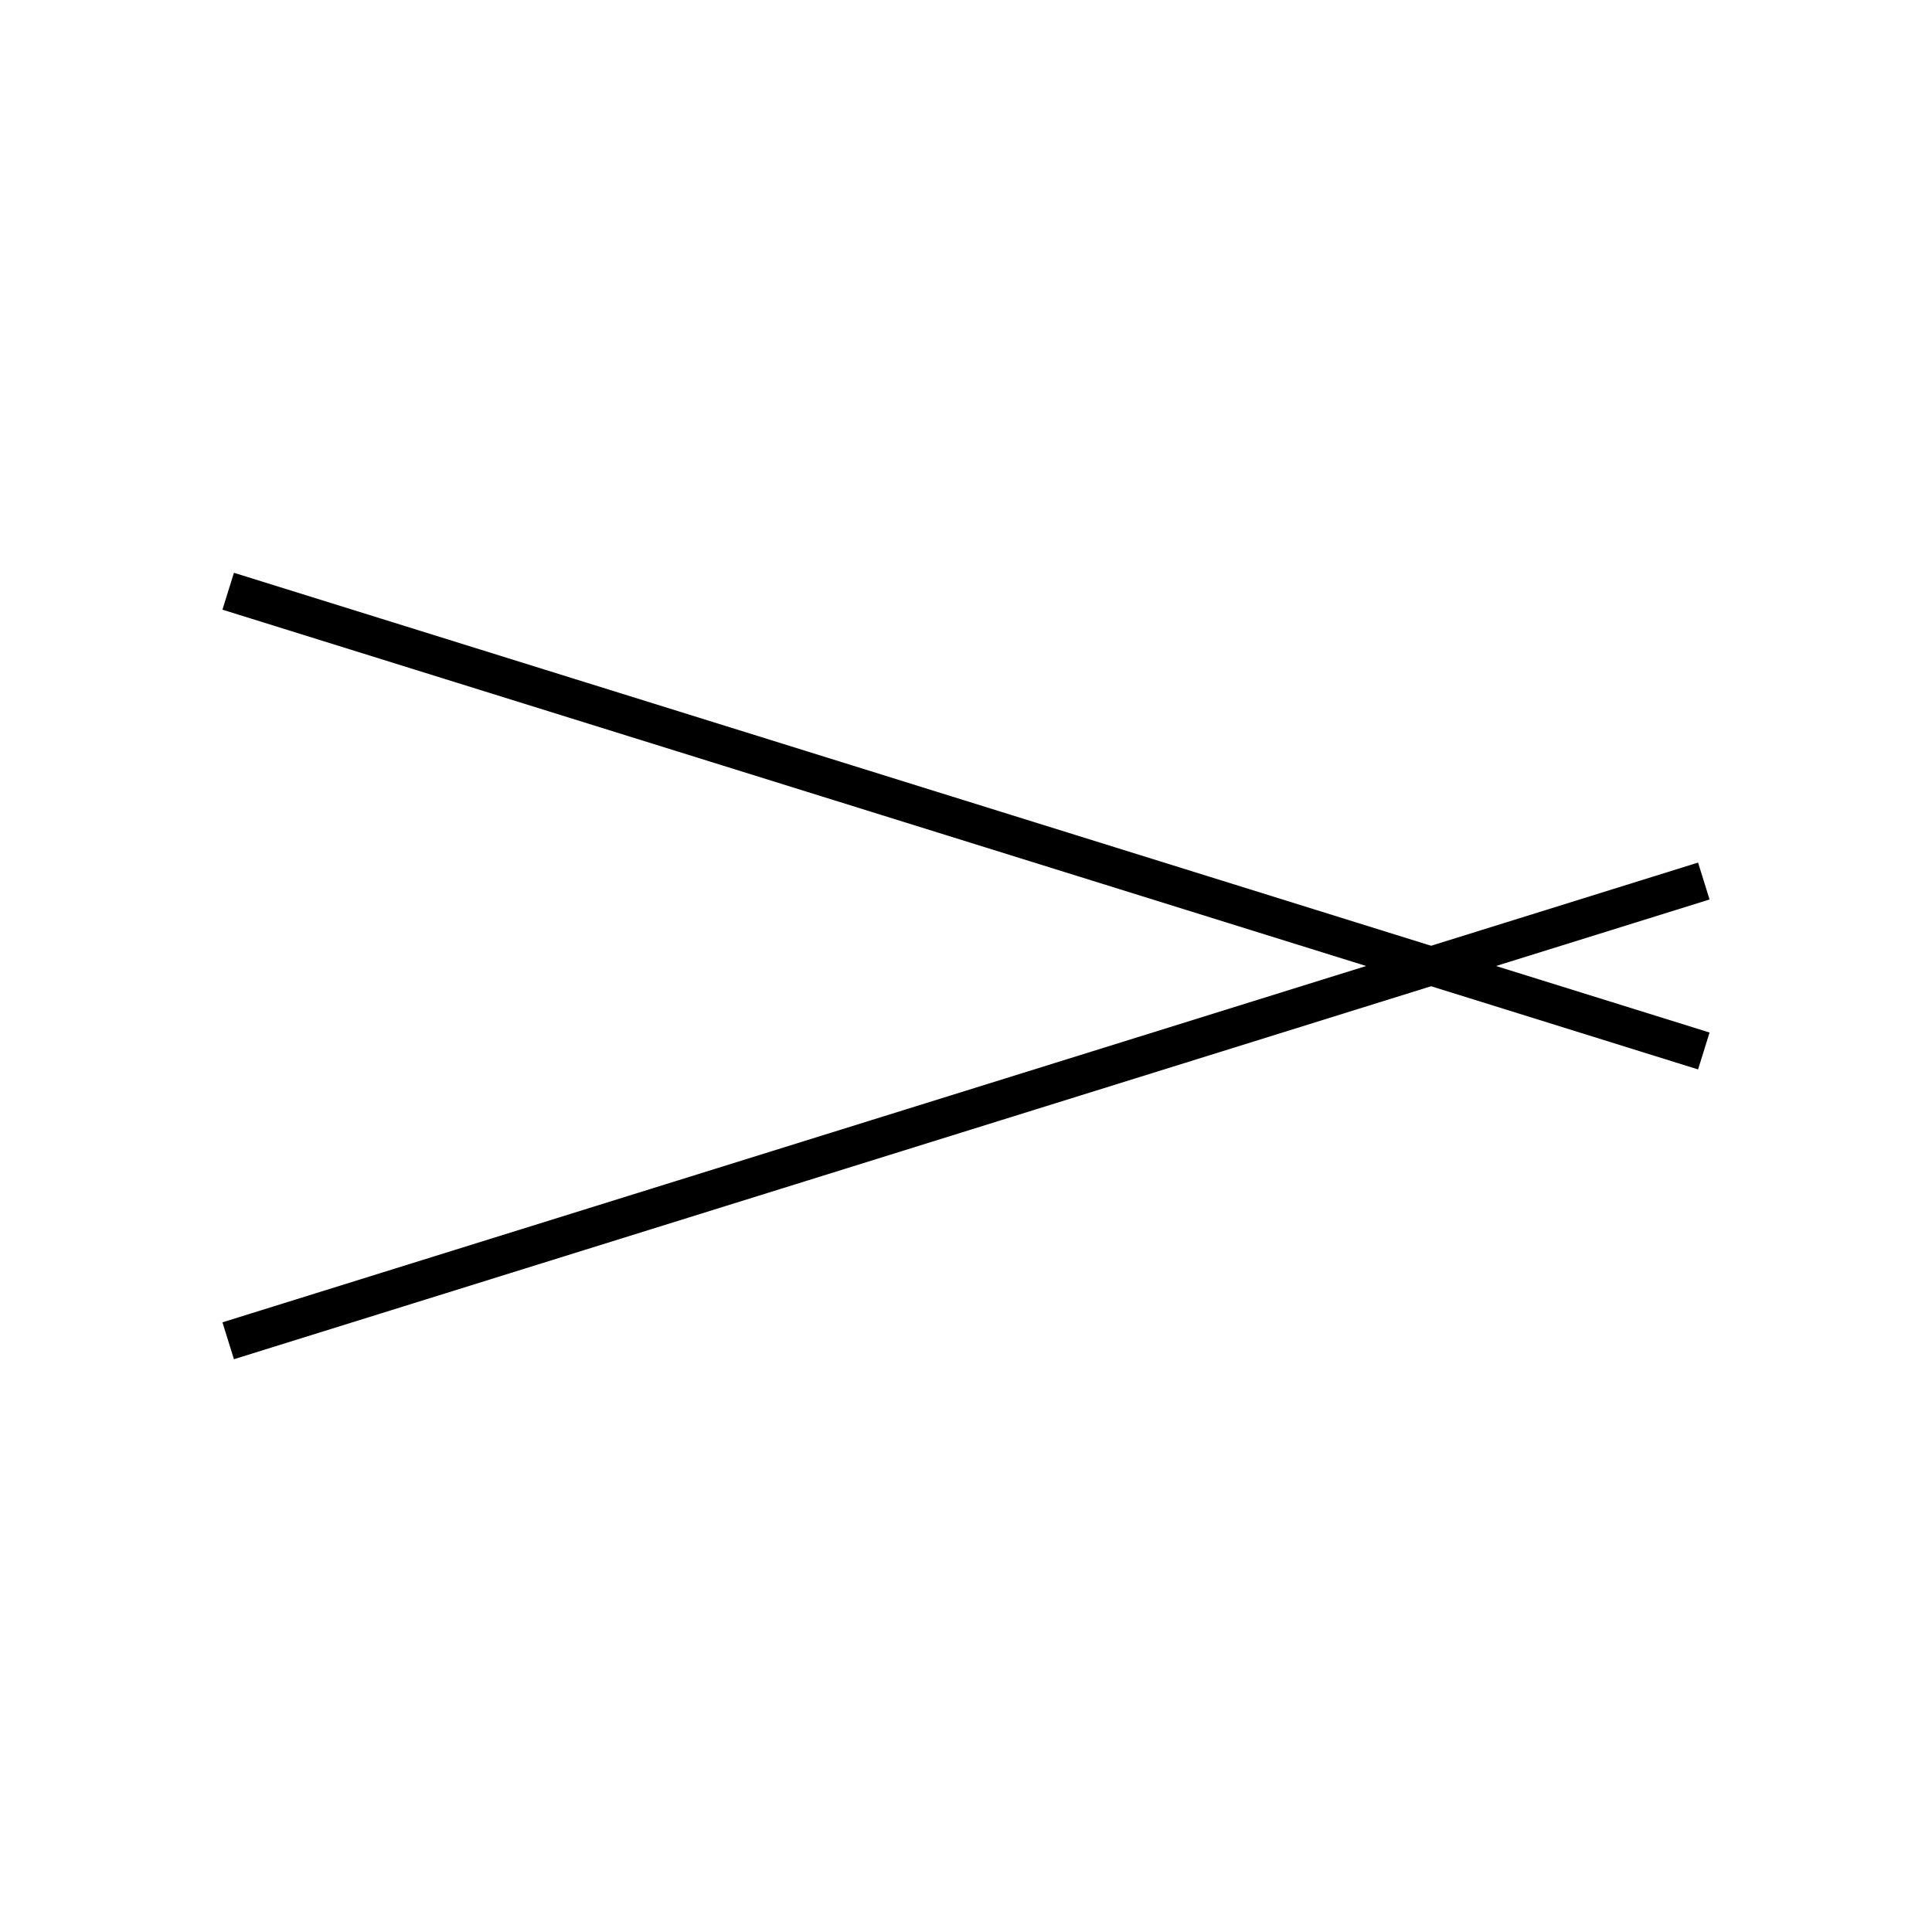
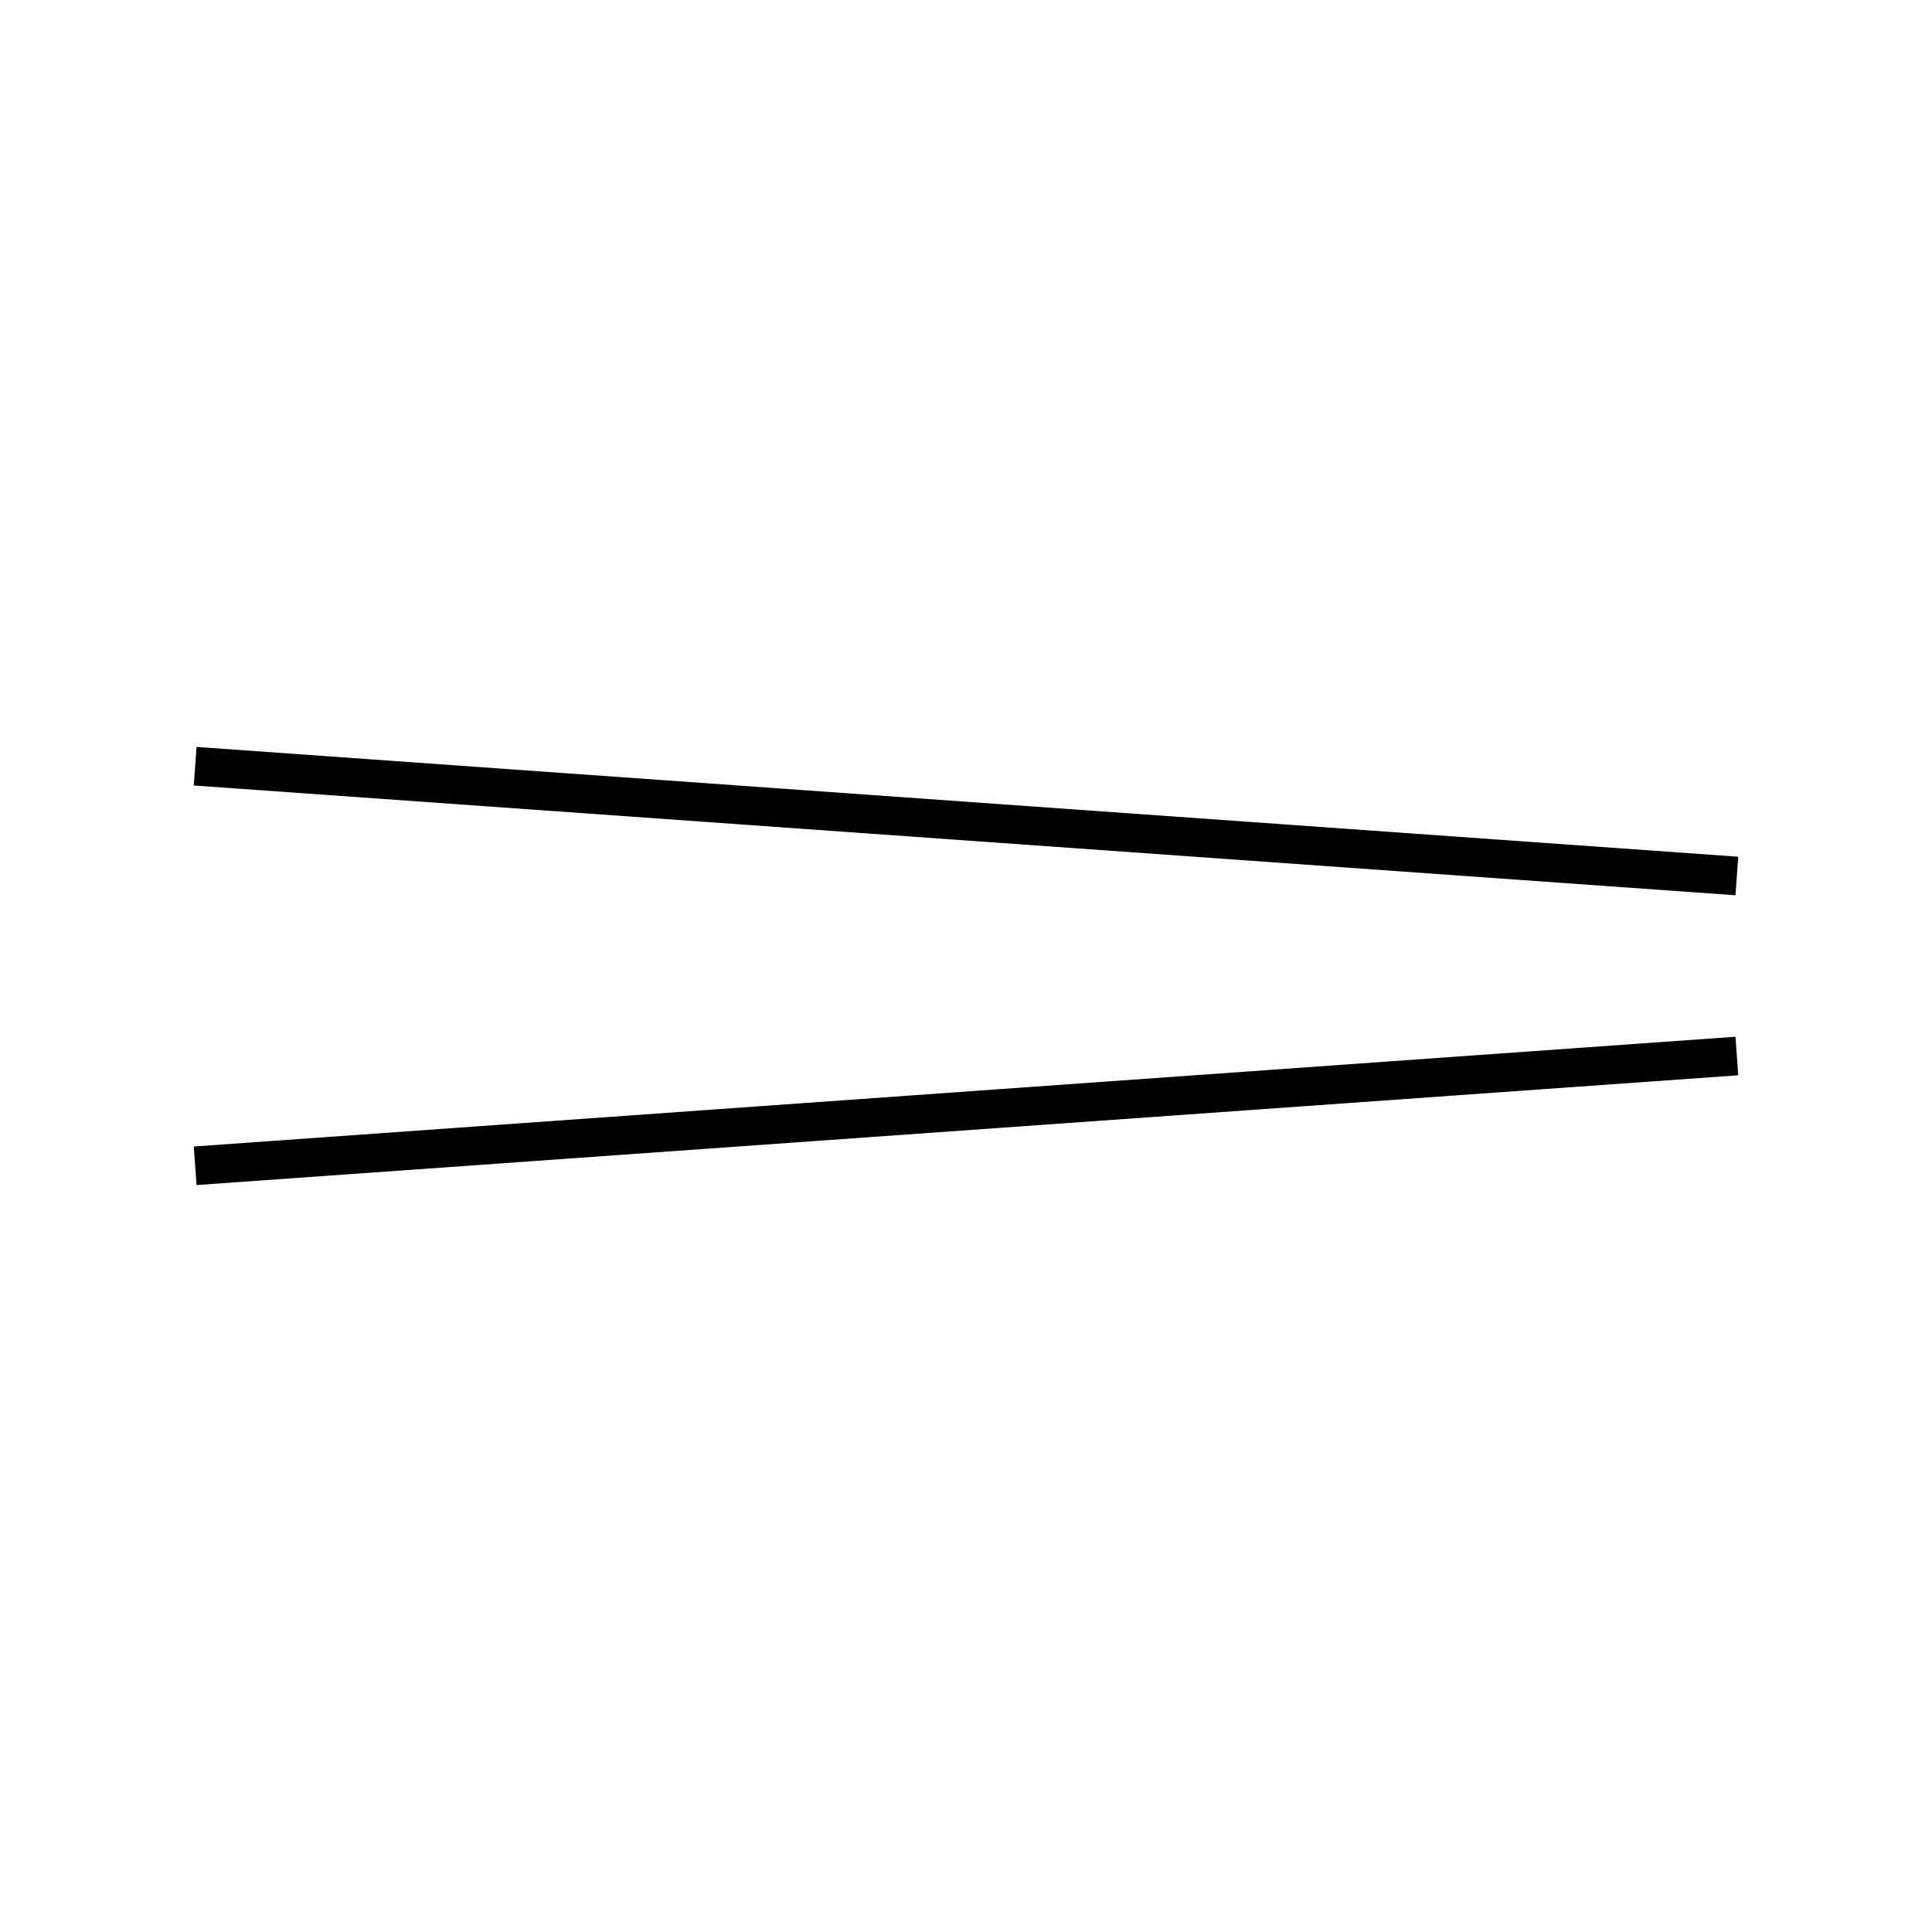
<svg xmlns="http://www.w3.org/2000/svg" height="100" width="100">
  <rect stroke-width="5" stroke="#ffffff" fill="#ffffff" height="100" width="100" y="0" x="0" />
-   <line x1="88.189" y1="54.398" x2="11.811" y2="30.602" stroke-width="2" stroke="black" />
-   <line x1="88.189" y1="45.602" x2="11.811" y2="69.398" stroke-width="2" stroke="black" />
+   <line x1="89.899" y1="45.341" x2="10.101" y2="39.659" stroke-width="2" stroke="black" />
+   <line x1="89.899" y1="54.659" x2="10.101" y2="60.341" stroke-width="2" stroke="black" />
</svg>
